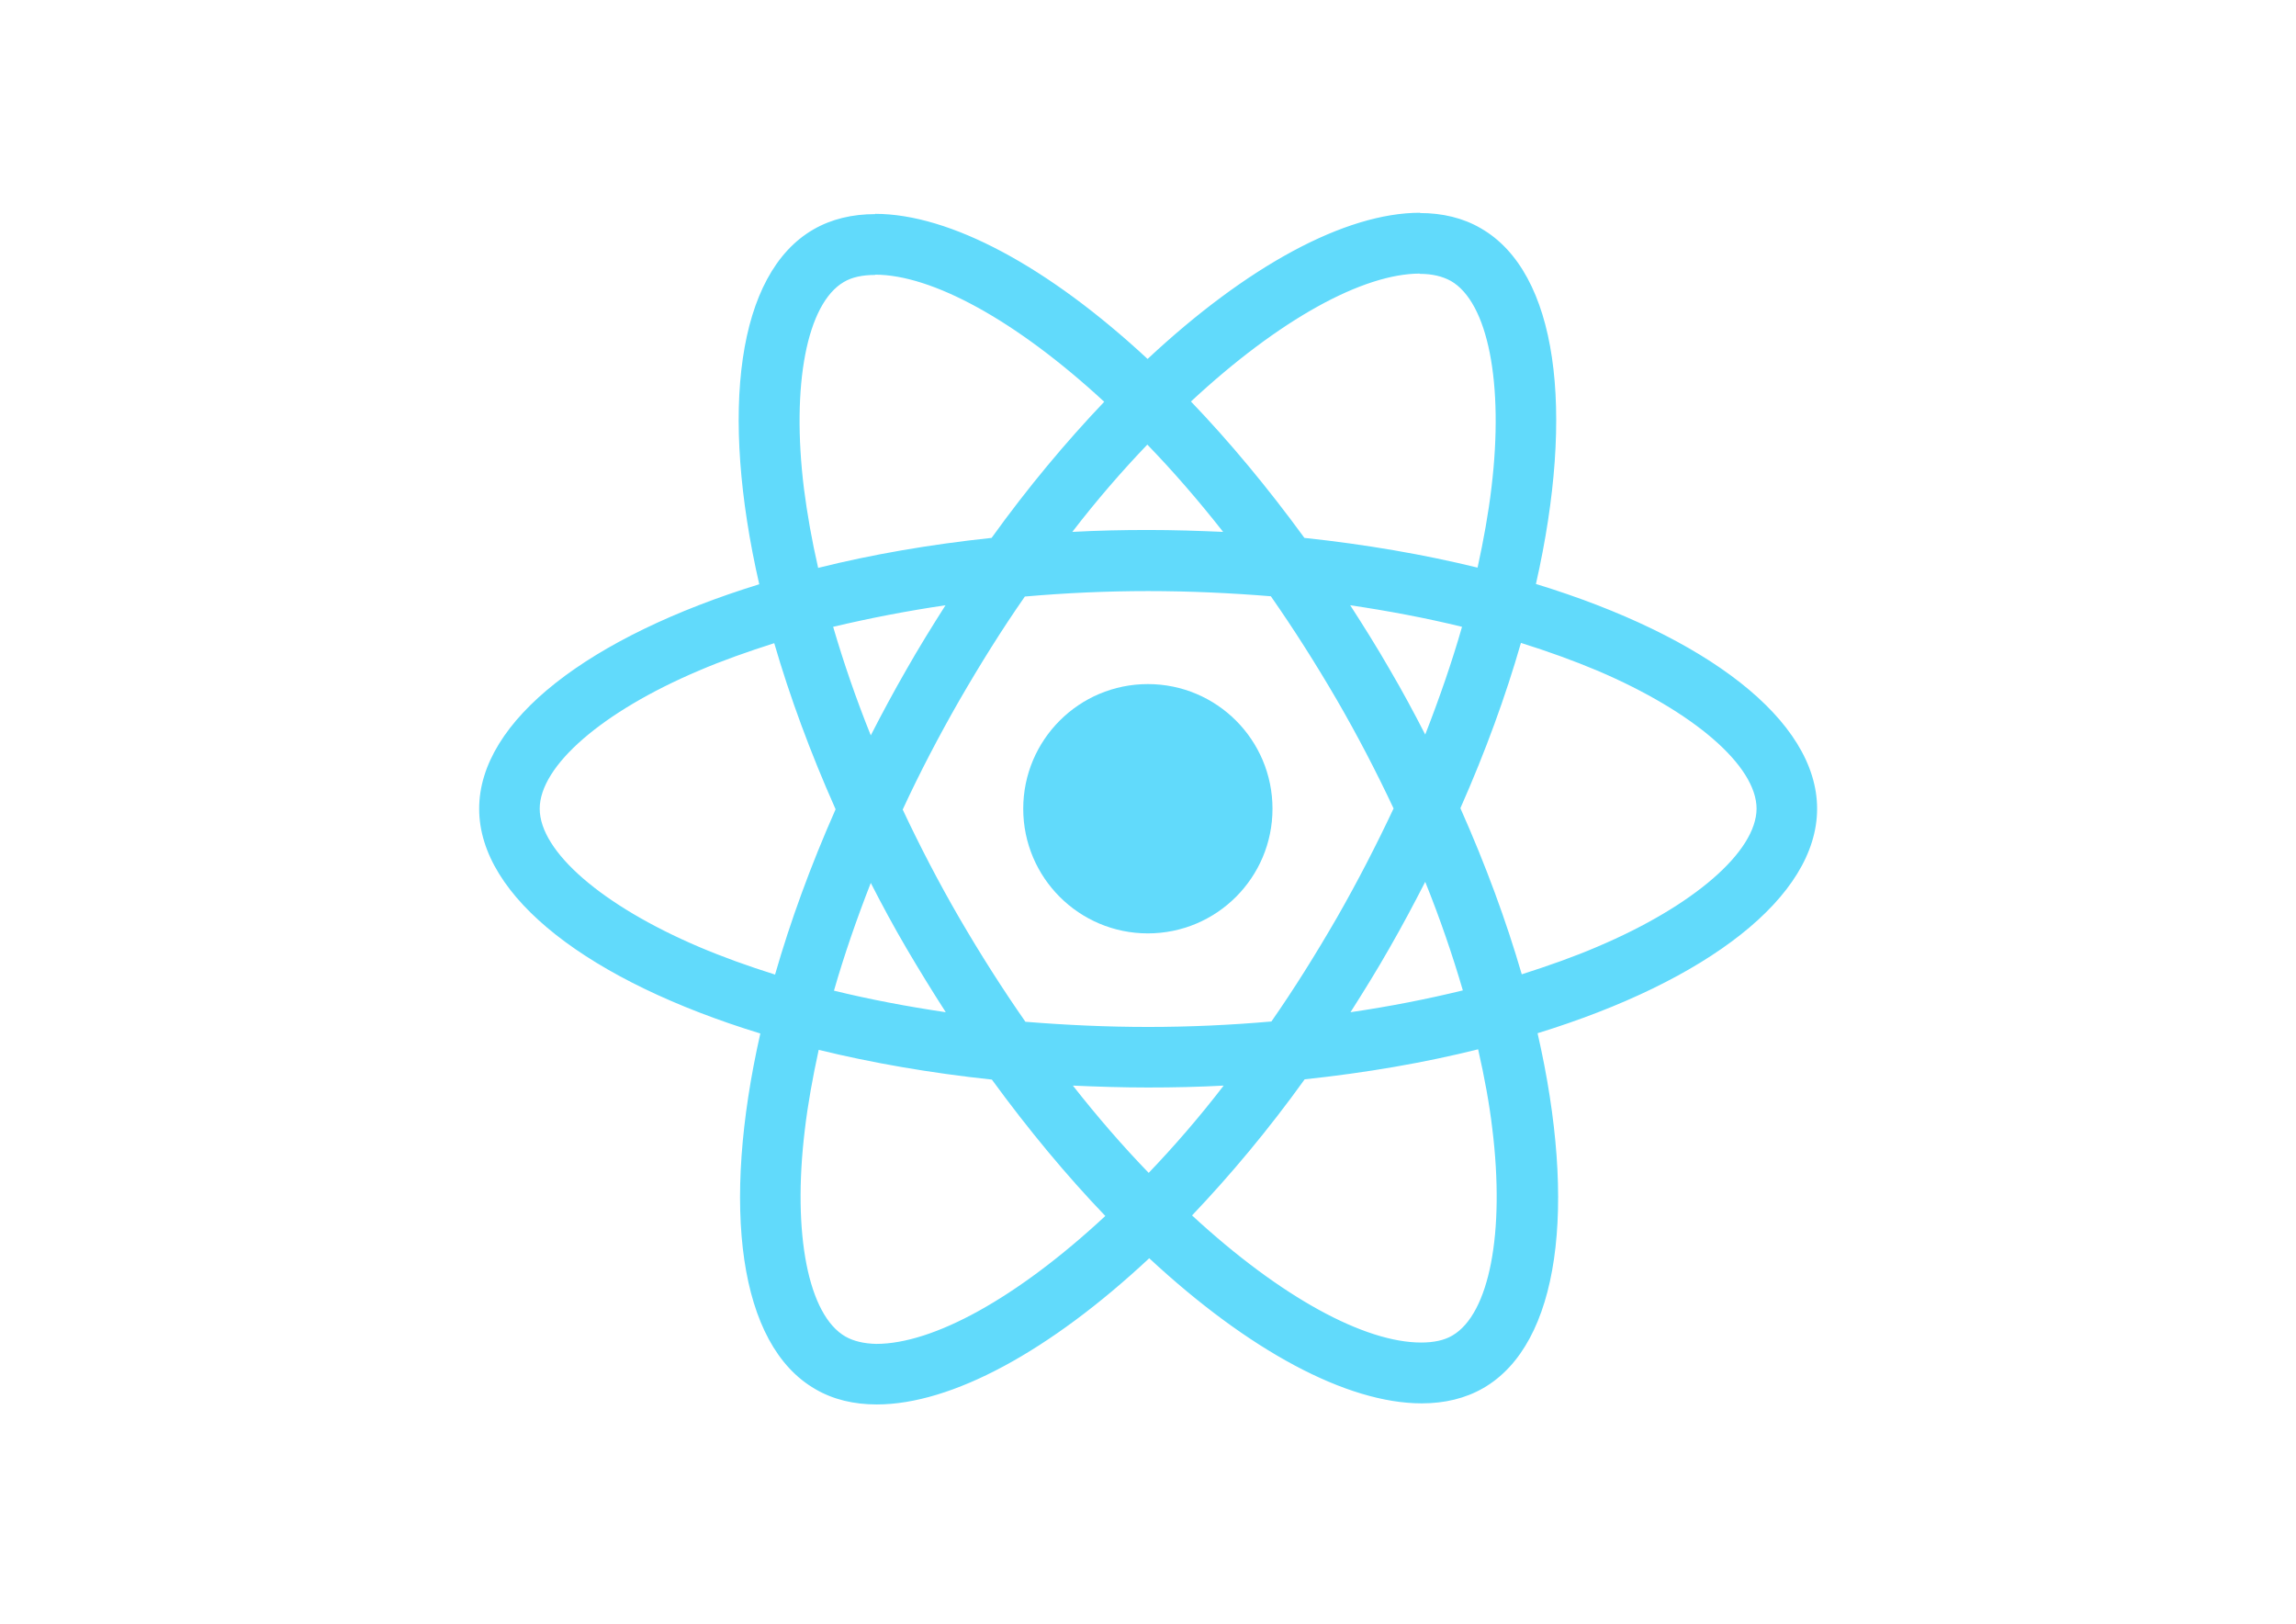
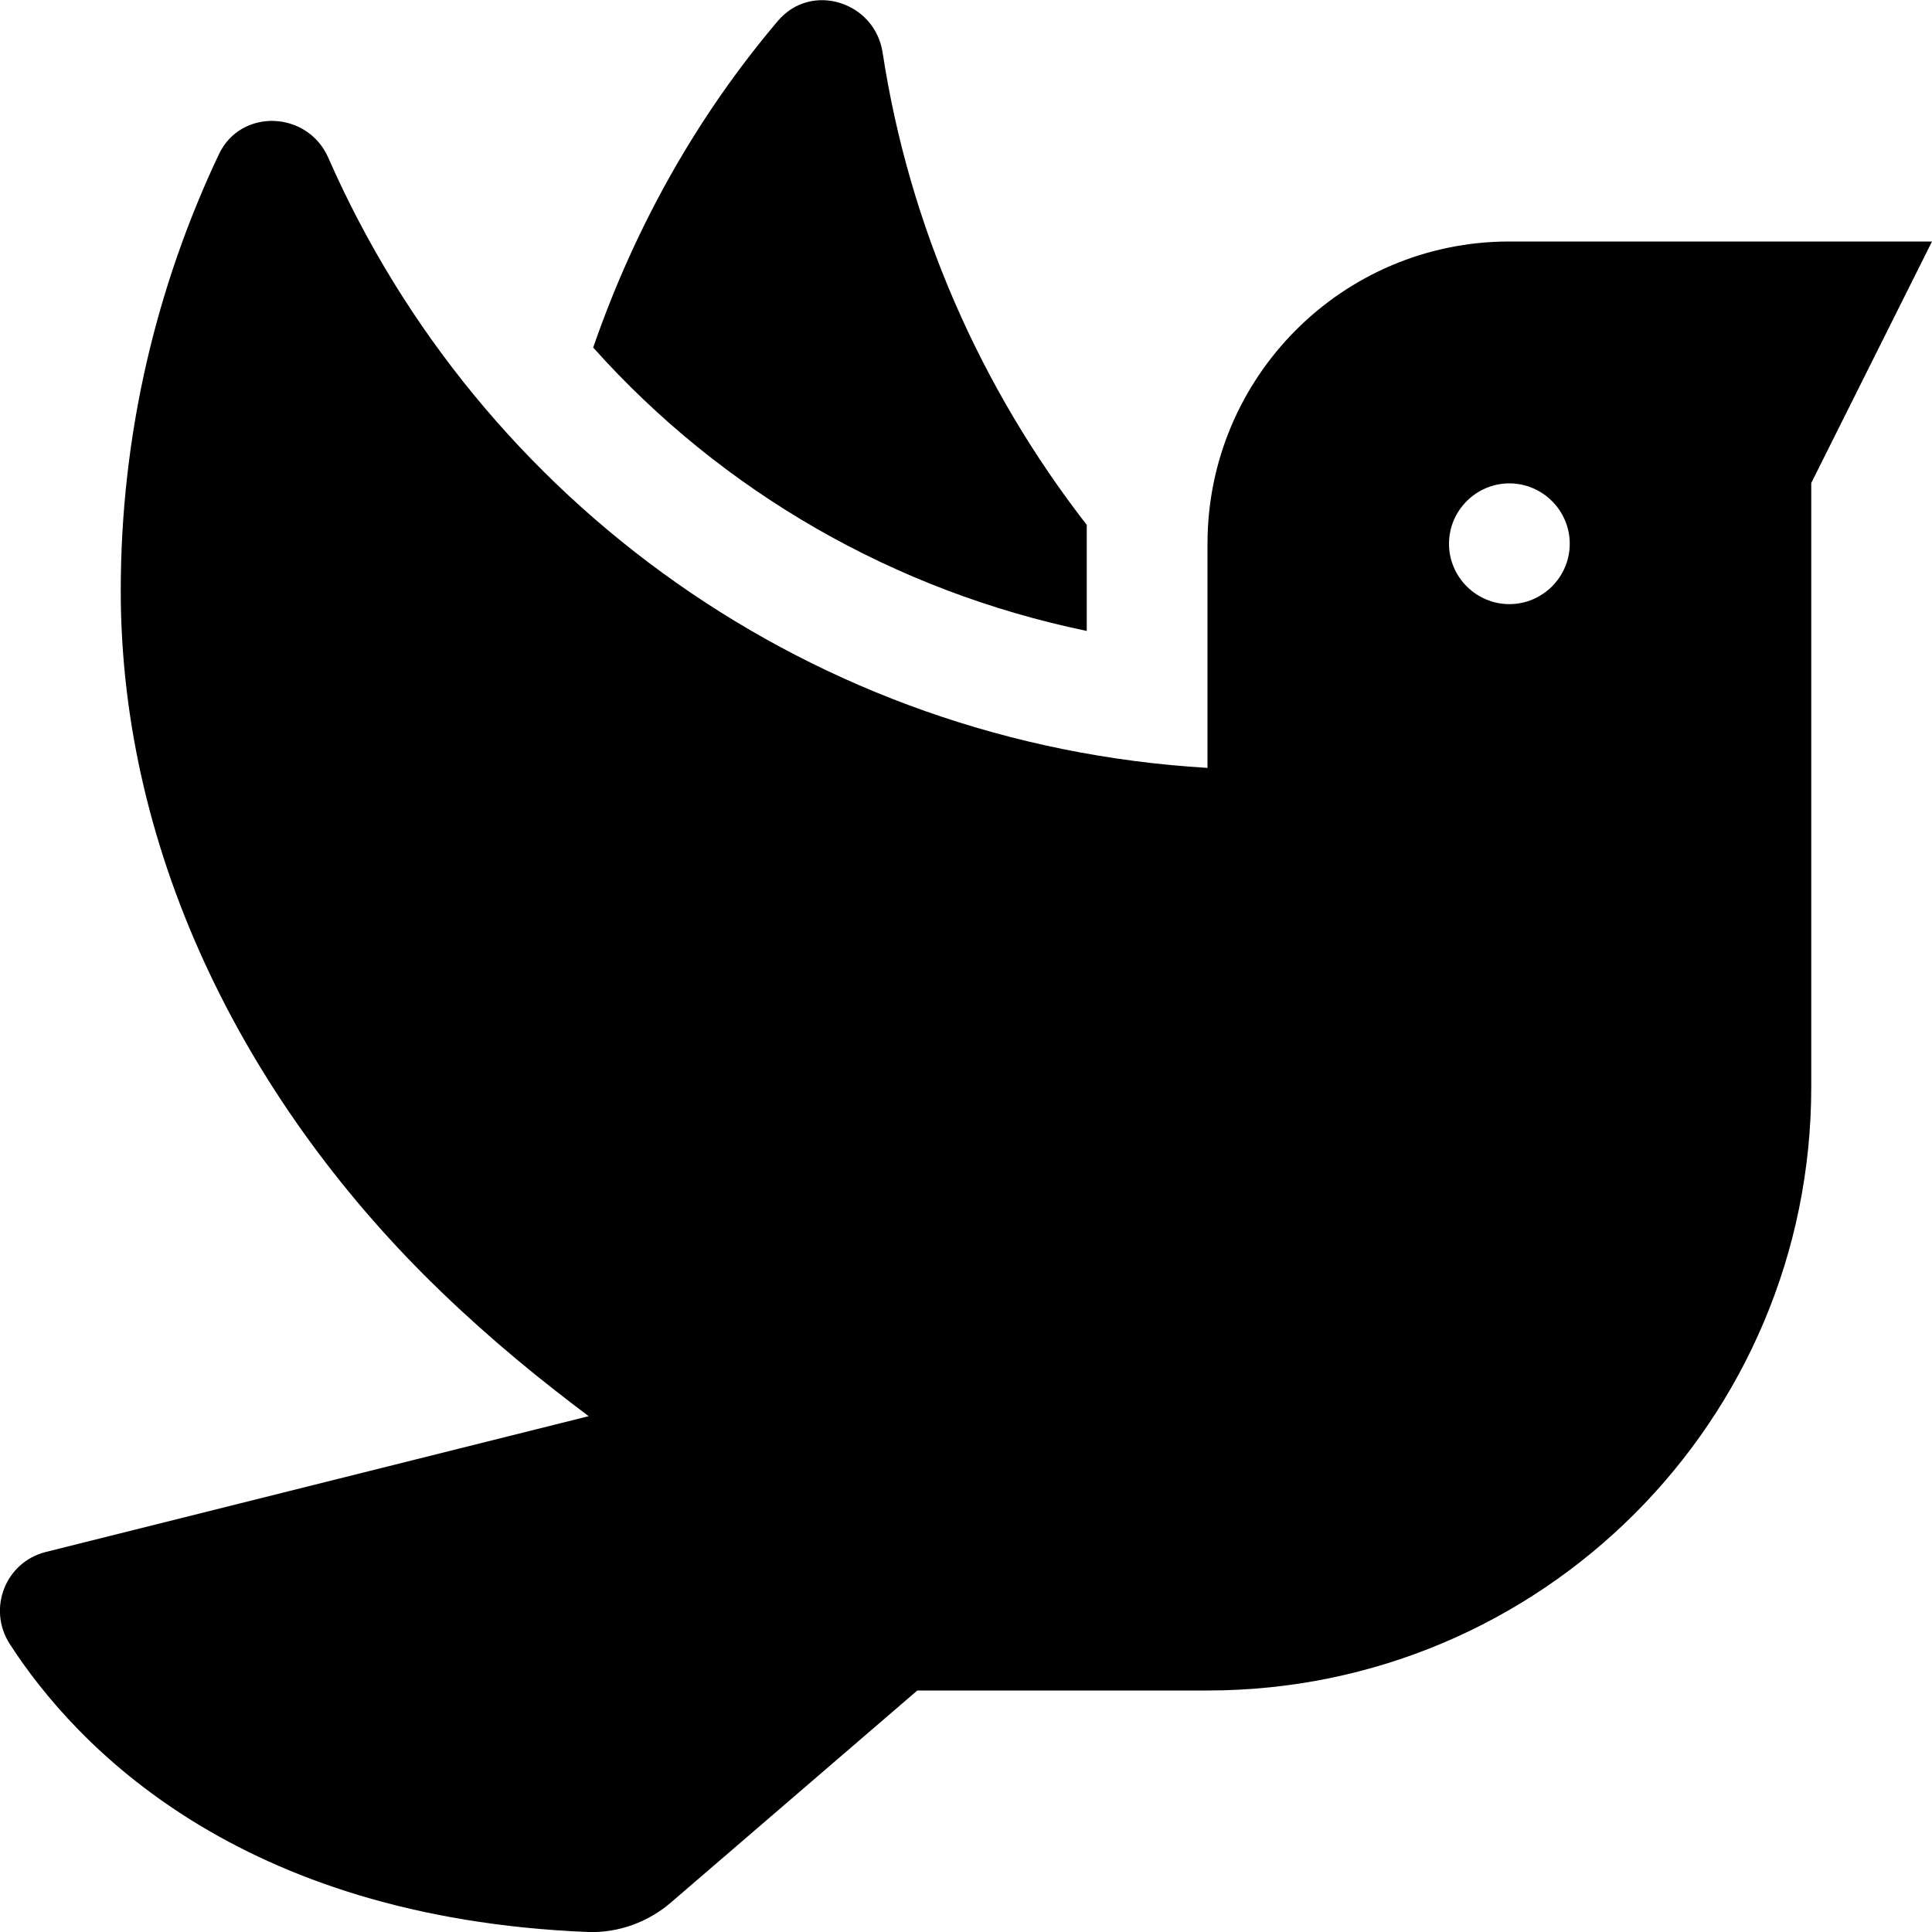
- <svg xmlns="http://www.w3.org/2000/svg" viewBox="0 0 841.9 595.3">
-   <g fill="#61DAFB">
-     <path d="M666.3 296.5c0-32.5-40.7-63.3-103.1-82.4 14.4-63.6 8-114.2-20.2-130.4-6.5-3.8-14.1-5.6-22.4-5.6v22.3c4.6 0 8.3.9 11.4 2.6 13.6 7.8 19.5 37.5 14.9 75.7-1.1 9.4-2.9 19.3-5.1 29.4-19.6-4.8-41-8.5-63.5-10.9-13.5-18.5-27.5-35.3-41.6-50 32.6-30.3 63.2-46.9 84-46.9V78c-27.5 0-63.5 19.6-99.9 53.6-36.4-33.8-72.4-53.2-99.9-53.2v22.3c20.7 0 51.4 16.5 84 46.6-14 14.7-28 31.4-41.3 49.9-22.6 2.4-44 6.1-63.6 11-2.3-10-4-19.7-5.2-29-4.7-38.2 1.1-67.9 14.6-75.8 3-1.8 6.9-2.6 11.5-2.6V78.5c-8.4 0-16 1.8-22.6 5.6-28.1 16.2-34.4 66.7-19.9 130.1-62.2 19.2-102.7 49.9-102.7 82.3 0 32.5 40.7 63.3 103.1 82.4-14.4 63.6-8 114.2 20.2 130.4 6.5 3.8 14.1 5.6 22.5 5.6 27.5 0 63.5-19.6 99.9-53.6 36.4 33.8 72.4 53.2 99.9 53.2 8.4 0 16-1.8 22.6-5.6 28.1-16.2 34.4-66.7 19.9-130.1 62-19.1 102.5-49.9 102.5-82.3zm-130.2-66.7c-3.7 12.9-8.3 26.2-13.5 39.5-4.1-8-8.4-16-13.1-24-4.6-8-9.5-15.8-14.4-23.4 14.2 2.1 27.9 4.7 41 7.9zm-45.8 106.5c-7.8 13.5-15.8 26.3-24.1 38.2-14.9 1.3-30 2-45.2 2-15.1 0-30.2-.7-45-1.9-8.3-11.9-16.4-24.6-24.2-38-7.6-13.1-14.5-26.4-20.8-39.8 6.2-13.4 13.2-26.8 20.7-39.9 7.8-13.5 15.8-26.3 24.1-38.2 14.9-1.3 30-2 45.2-2 15.1 0 30.2.7 45 1.9 8.3 11.9 16.4 24.6 24.2 38 7.6 13.1 14.5 26.4 20.8 39.8-6.3 13.4-13.2 26.8-20.7 39.9zm32.3-13c5.4 13.4 10 26.8 13.8 39.8-13.1 3.2-26.9 5.9-41.2 8 4.9-7.7 9.8-15.6 14.4-23.7 4.6-8 8.9-16.1 13-24.1zM421.2 430c-9.3-9.6-18.6-20.3-27.8-32 9 .4 18.2.7 27.5.7 9.4 0 18.7-.2 27.8-.7-9 11.7-18.3 22.4-27.5 32zm-74.4-58.9c-14.2-2.1-27.9-4.7-41-7.9 3.7-12.9 8.3-26.2 13.5-39.5 4.1 8 8.4 16 13.1 24 4.7 8 9.5 15.8 14.4 23.4zM420.7 163c9.3 9.6 18.6 20.3 27.8 32-9-.4-18.2-.7-27.5-.7-9.4 0-18.7.2-27.8.7 9-11.7 18.3-22.4 27.5-32zm-74 58.9c-4.9 7.7-9.8 15.6-14.4 23.7-4.6 8-8.9 16-13 24-5.4-13.4-10-26.8-13.8-39.8 13.1-3.1 26.9-5.8 41.2-7.9zm-90.5 125.2c-35.4-15.1-58.3-34.9-58.3-50.6 0-15.7 22.9-35.6 58.3-50.6 8.6-3.7 18-7 27.7-10.1 5.7 19.6 13.2 40 22.5 60.9-9.2 20.8-16.6 41.1-22.2 60.6-9.9-3.1-19.3-6.5-28-10.2zM310 490c-13.6-7.8-19.5-37.5-14.9-75.7 1.1-9.4 2.9-19.3 5.1-29.4 19.6 4.8 41 8.5 63.5 10.9 13.5 18.5 27.5 35.3 41.6 50-32.6 30.3-63.2 46.9-84 46.9-4.5-.1-8.3-1-11.3-2.7zm237.2-76.2c4.7 38.2-1.1 67.9-14.6 75.8-3 1.8-6.9 2.6-11.5 2.6-20.7 0-51.4-16.5-84-46.6 14-14.7 28-31.4 41.3-49.9 22.6-2.4 44-6.1 63.6-11 2.3 10.1 4.1 19.8 5.2 29.1zm38.5-66.7c-8.6 3.7-18 7-27.7 10.1-5.7-19.6-13.2-40-22.5-60.9 9.2-20.8 16.6-41.1 22.2-60.6 9.9 3.1 19.3 6.5 28.1 10.2 35.4 15.1 58.3 34.9 58.3 50.6-.1 15.7-23 35.6-58.4 50.6zM320.8 78.4z" />
-     <circle cx="420.9" cy="296.5" r="45.7" />
-     <path d="M520.5 78.1z" />
-   </g>
+ <svg xmlns="http://www.w3.org/2000/svg" aria-hidden="true" data-prefix="fas" data-icon="dove" class="svg-inline--fa fa-dove fa-w-16" role="img" viewBox="0 0 512 512">
+   <path fill="currentColor" d="M288 167.2v-28.1c-28.2-36.3-47.1-79.3-54.1-125.2-2.1-13.5-19-18.8-27.8-8.3-21.1 24.9-37.7 54.1-48.9 86.5 34.2 38.3 80 64.6 130.8 75.1zM400 64c-44.2 0-80 35.9-80 80.1v59.4C215.6 197.3 127 133 87 41.8c-5.5-12.5-23.2-13.2-29-.9C41.4 76 32 115.2 32 156.6c0 70.8 34.1 136.9 85.1 185.9 13.2 12.7 26.1 23.2 38.9 32.8l-143.9 36C1.4 414-3.4 426.4 2.6 435.7 20 462.6 63 508.2 155.8 512c8 .3 16-2.6 22.1-7.9l65.2-56.1H320c88.4 0 160-71.5 160-159.9V128l32-64H400zm0 96.1c-8.8 0-16-7.2-16-16s7.2-16 16-16 16 7.2 16 16-7.2 16-16 16z" />
</svg>
